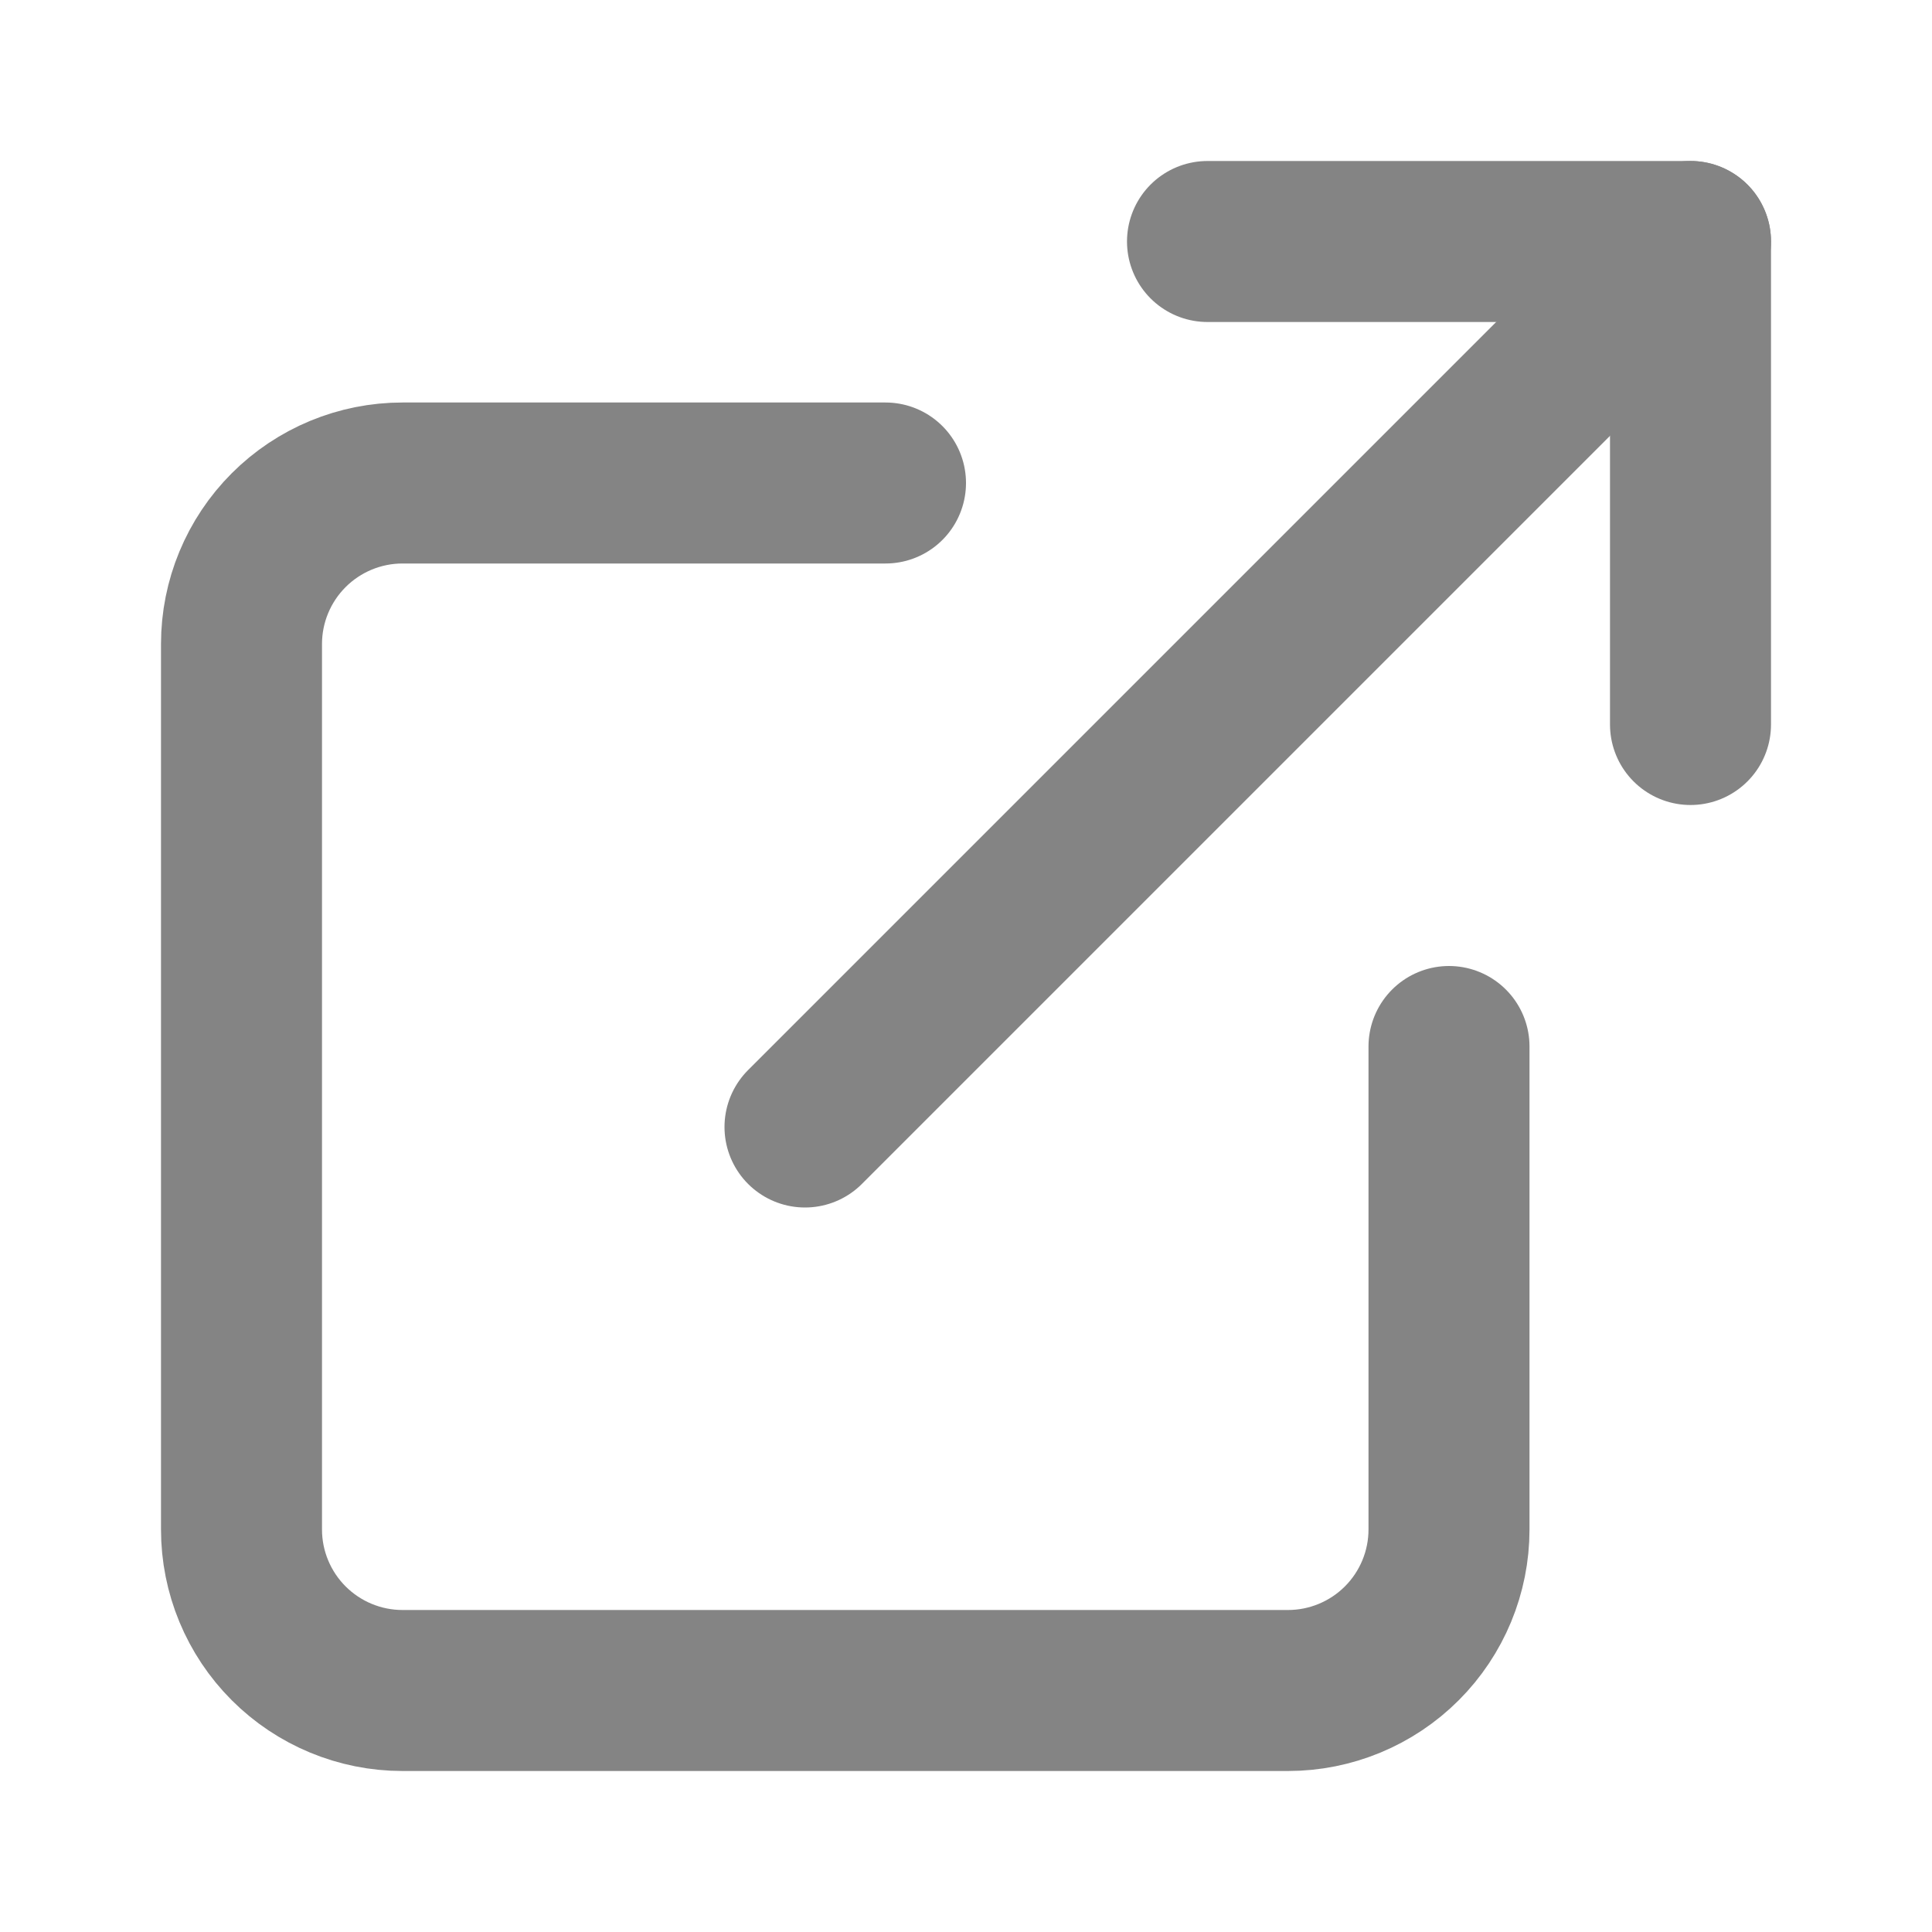
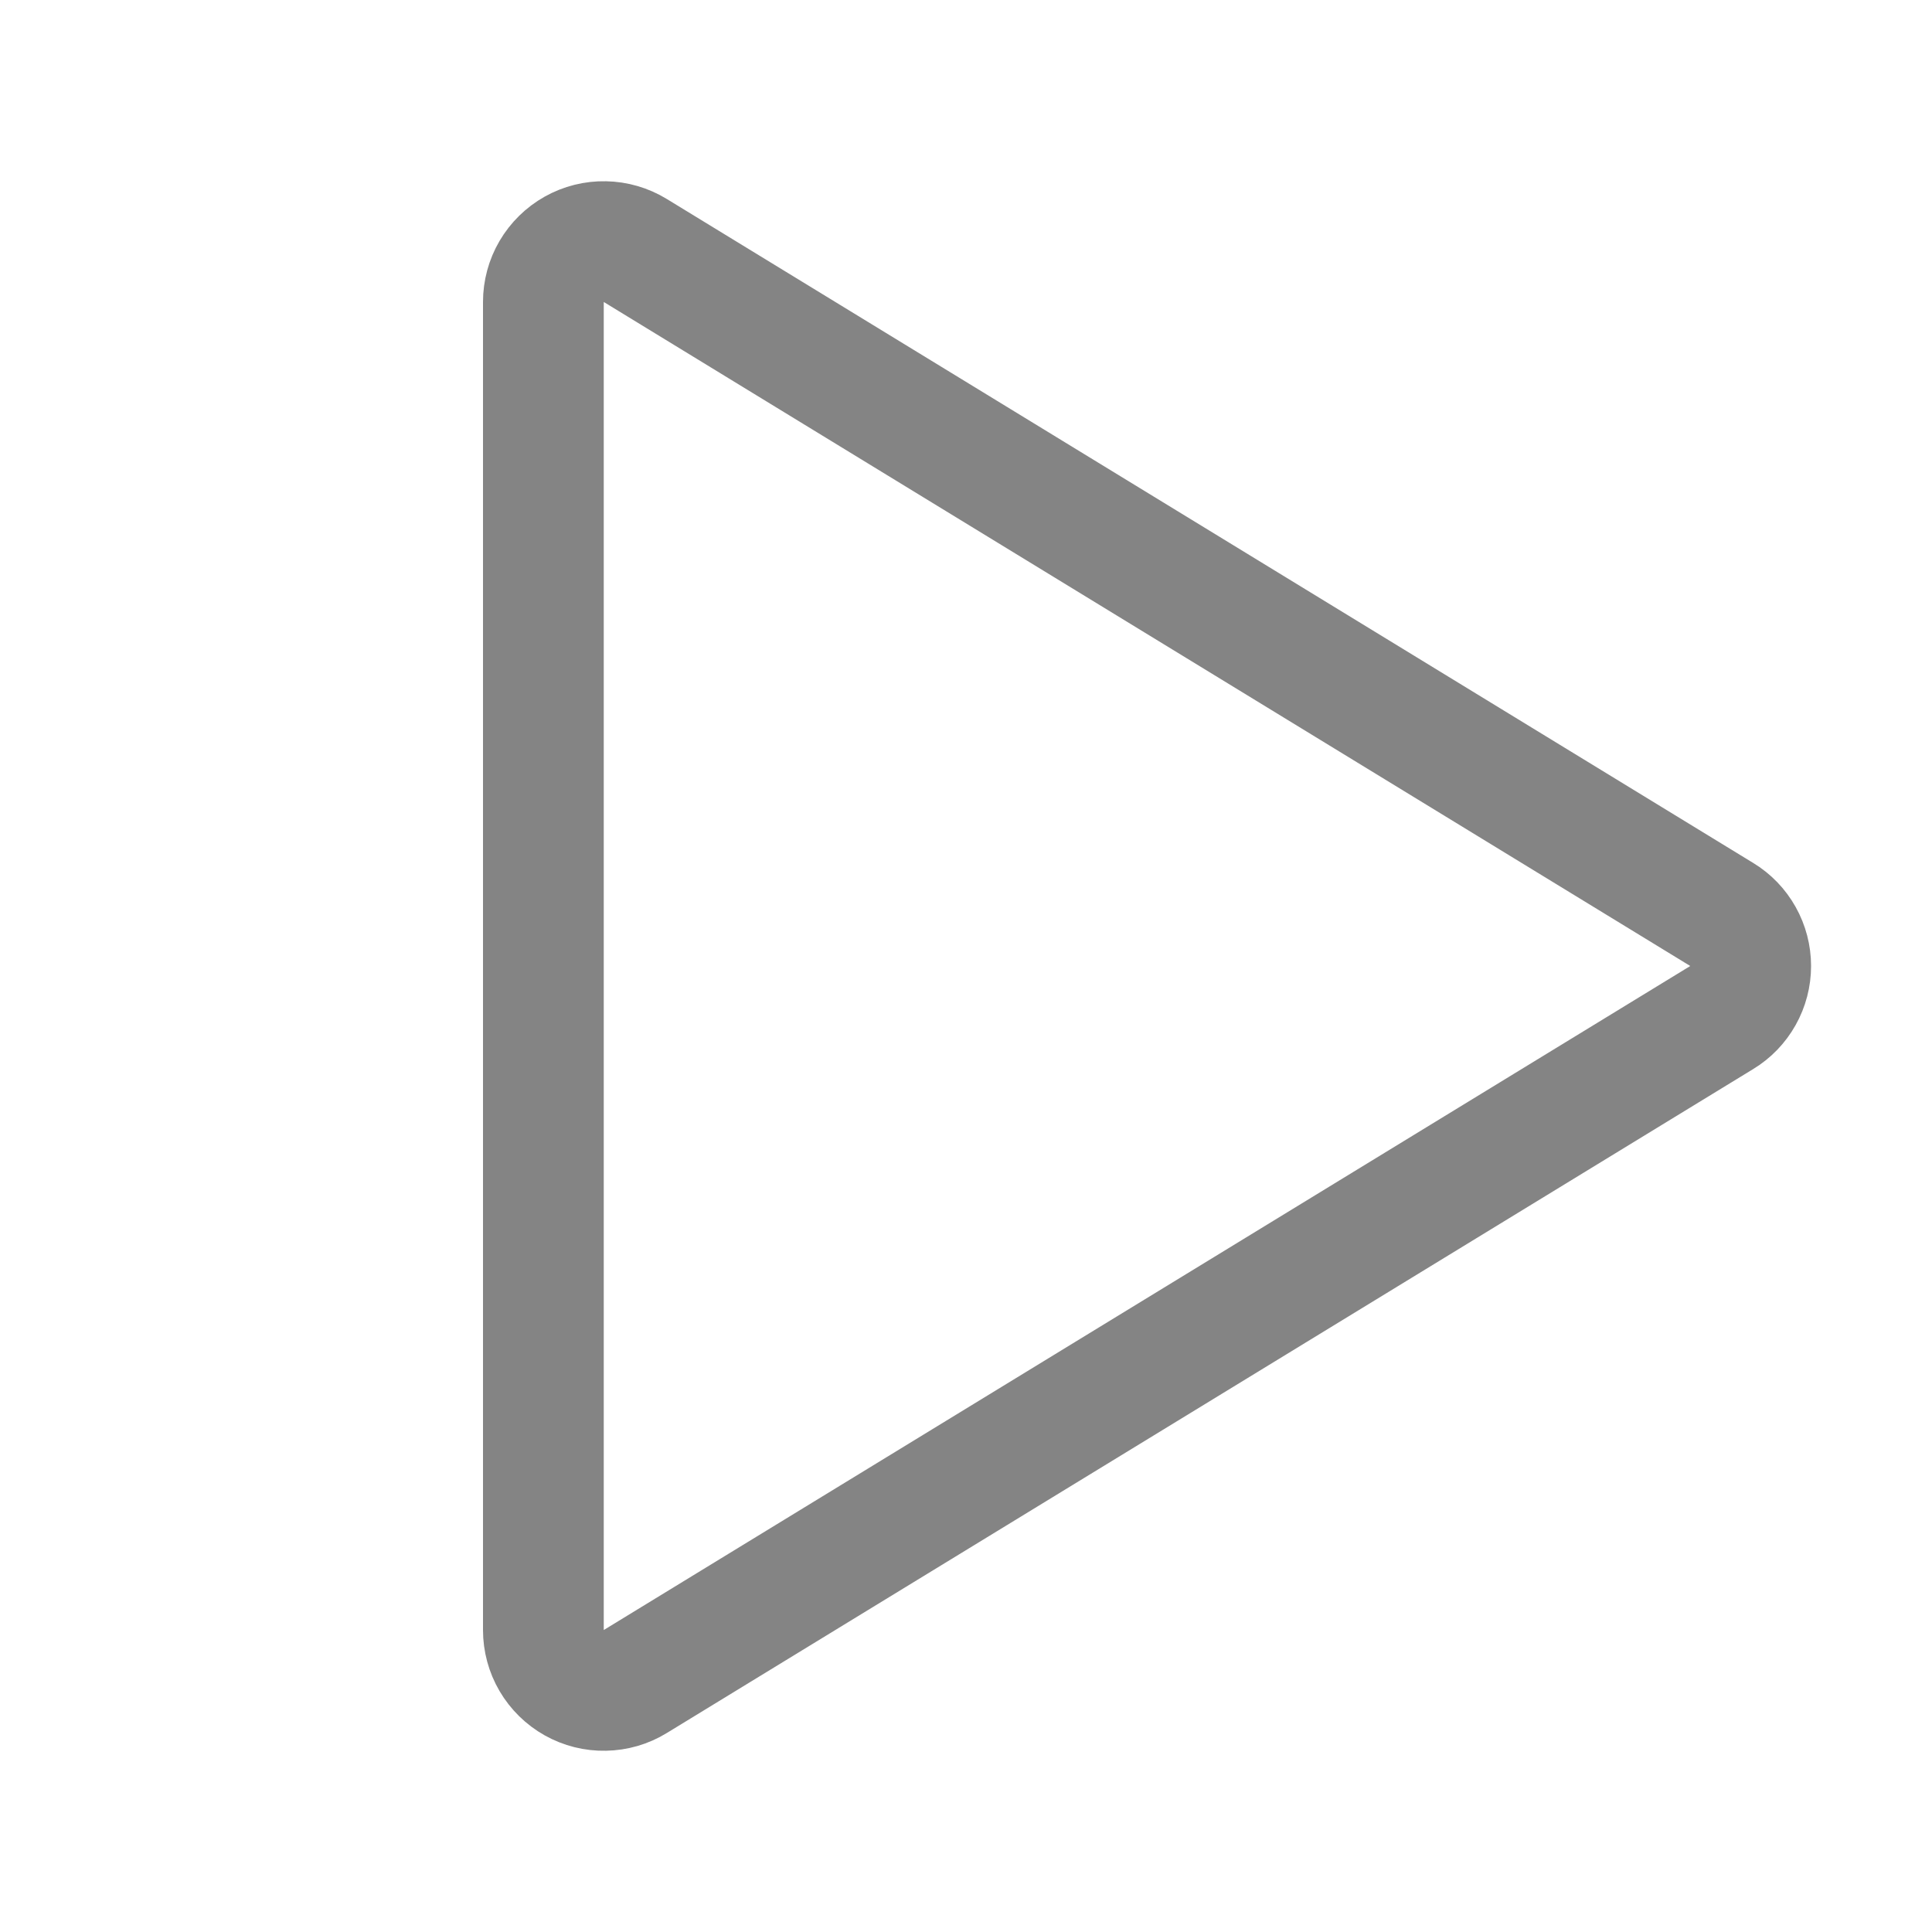
- <svg xmlns="http://www.w3.org/2000/svg" width="24" height="24" viewBox="0 0 24 24" fill="none">
-   <path d="M18 13V19C18 19.53 17.789 20.039 17.414 20.414C17.039 20.789 16.53 21 16 21H5C4.47 21 3.961 20.789 3.586 20.414C3.211 20.039 3 19.53 3 19V8C3 7.47 3.211 6.961 3.586 6.586C3.961 6.211 4.47 6 5 6H11" stroke="#848484" stroke-width="2" stroke-linecap="round" stroke-linejoin="round" />
-   <path d="M15 3H21V9" stroke="#848484" stroke-width="2" stroke-linecap="round" stroke-linejoin="round" />
-   <path d="M10 14L21 3" stroke="#848484" stroke-width="2" stroke-linecap="round" stroke-linejoin="round" />
+ <svg xmlns="http://www.w3.org/2000/svg" width="32" height="32" viewBox="0 0 32 32" fill="none">
+   <path d="M28.518 15.147L10.521 4.148C10.37 4.056 10.196 4.005 10.019 4.002C9.841 3.998 9.666 4.042 9.511 4.129C9.356 4.216 9.227 4.343 9.137 4.496C9.047 4.649 9 4.824 9 5.001V26.999C9 27.176 9.047 27.351 9.137 27.504C9.227 27.657 9.356 27.784 9.511 27.871C9.666 27.958 9.841 28.002 10.019 27.998C10.196 27.995 10.37 27.945 10.521 27.852L28.518 16.853C28.665 16.764 28.785 16.639 28.869 16.489C28.953 16.34 28.997 16.171 28.997 16C28.997 15.829 28.953 15.66 28.869 15.511C28.785 15.361 28.665 15.236 28.518 15.147Z" stroke="#848484" stroke-width="2" stroke-linecap="round" stroke-linejoin="round" />
</svg>
